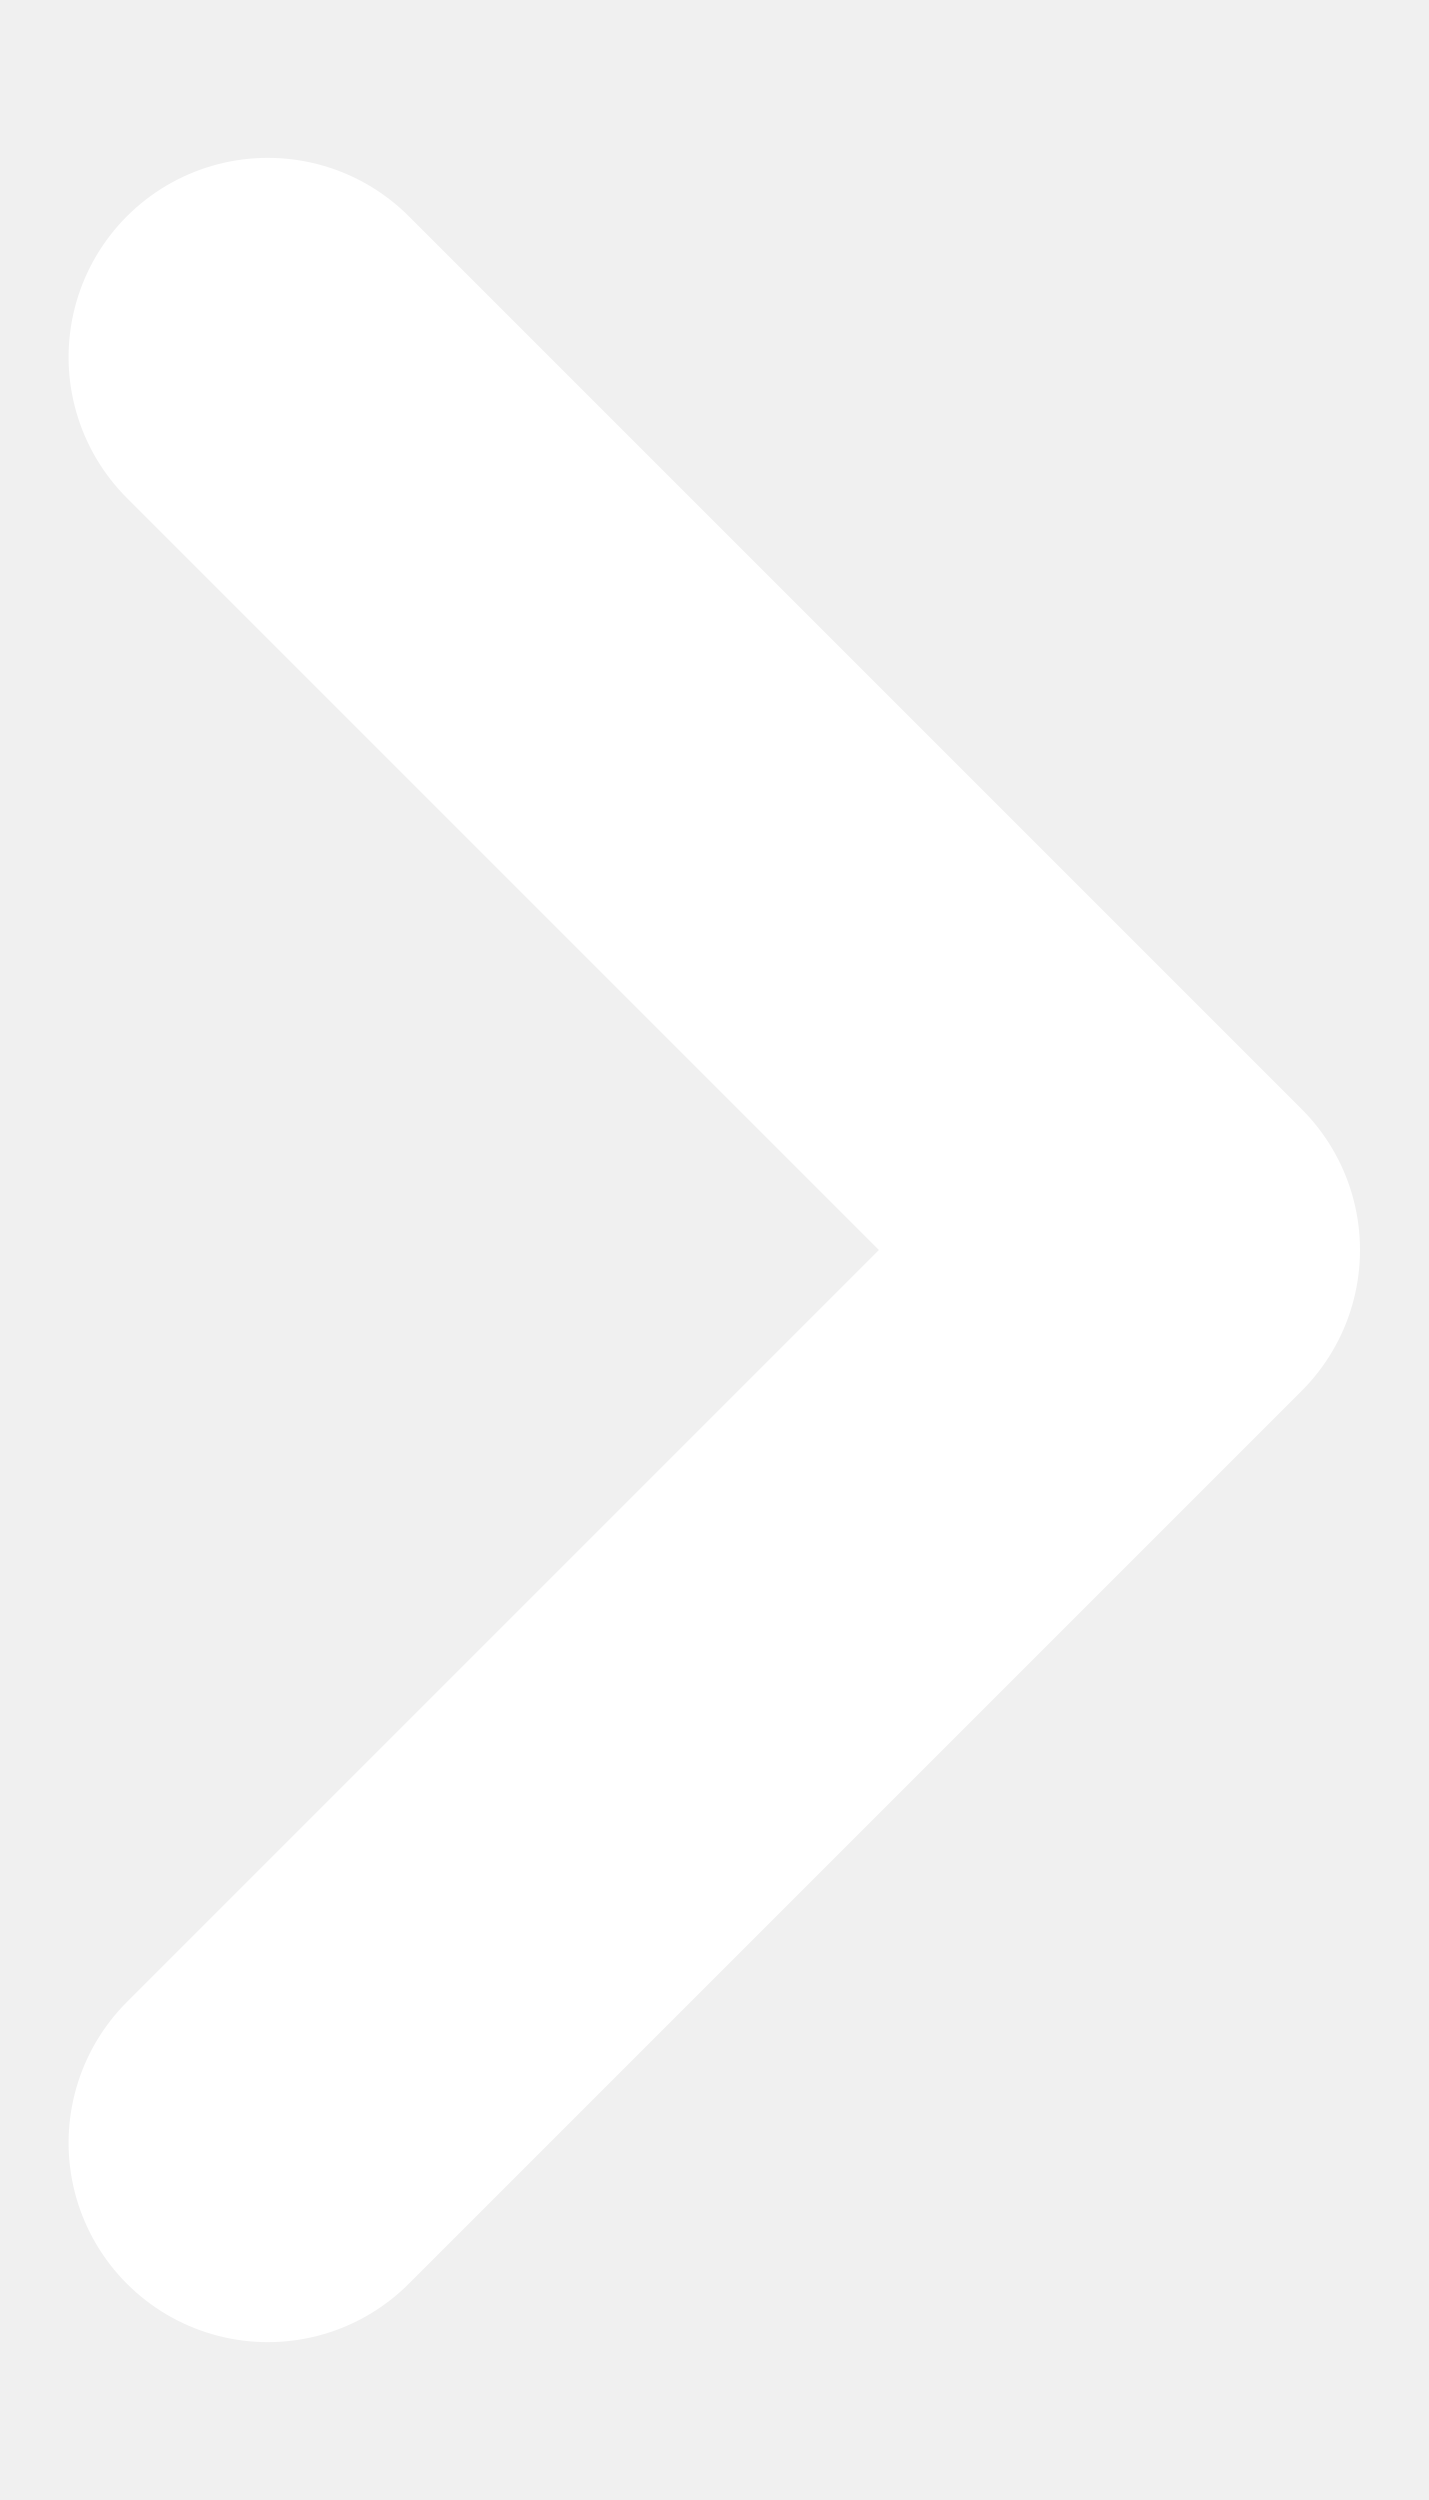
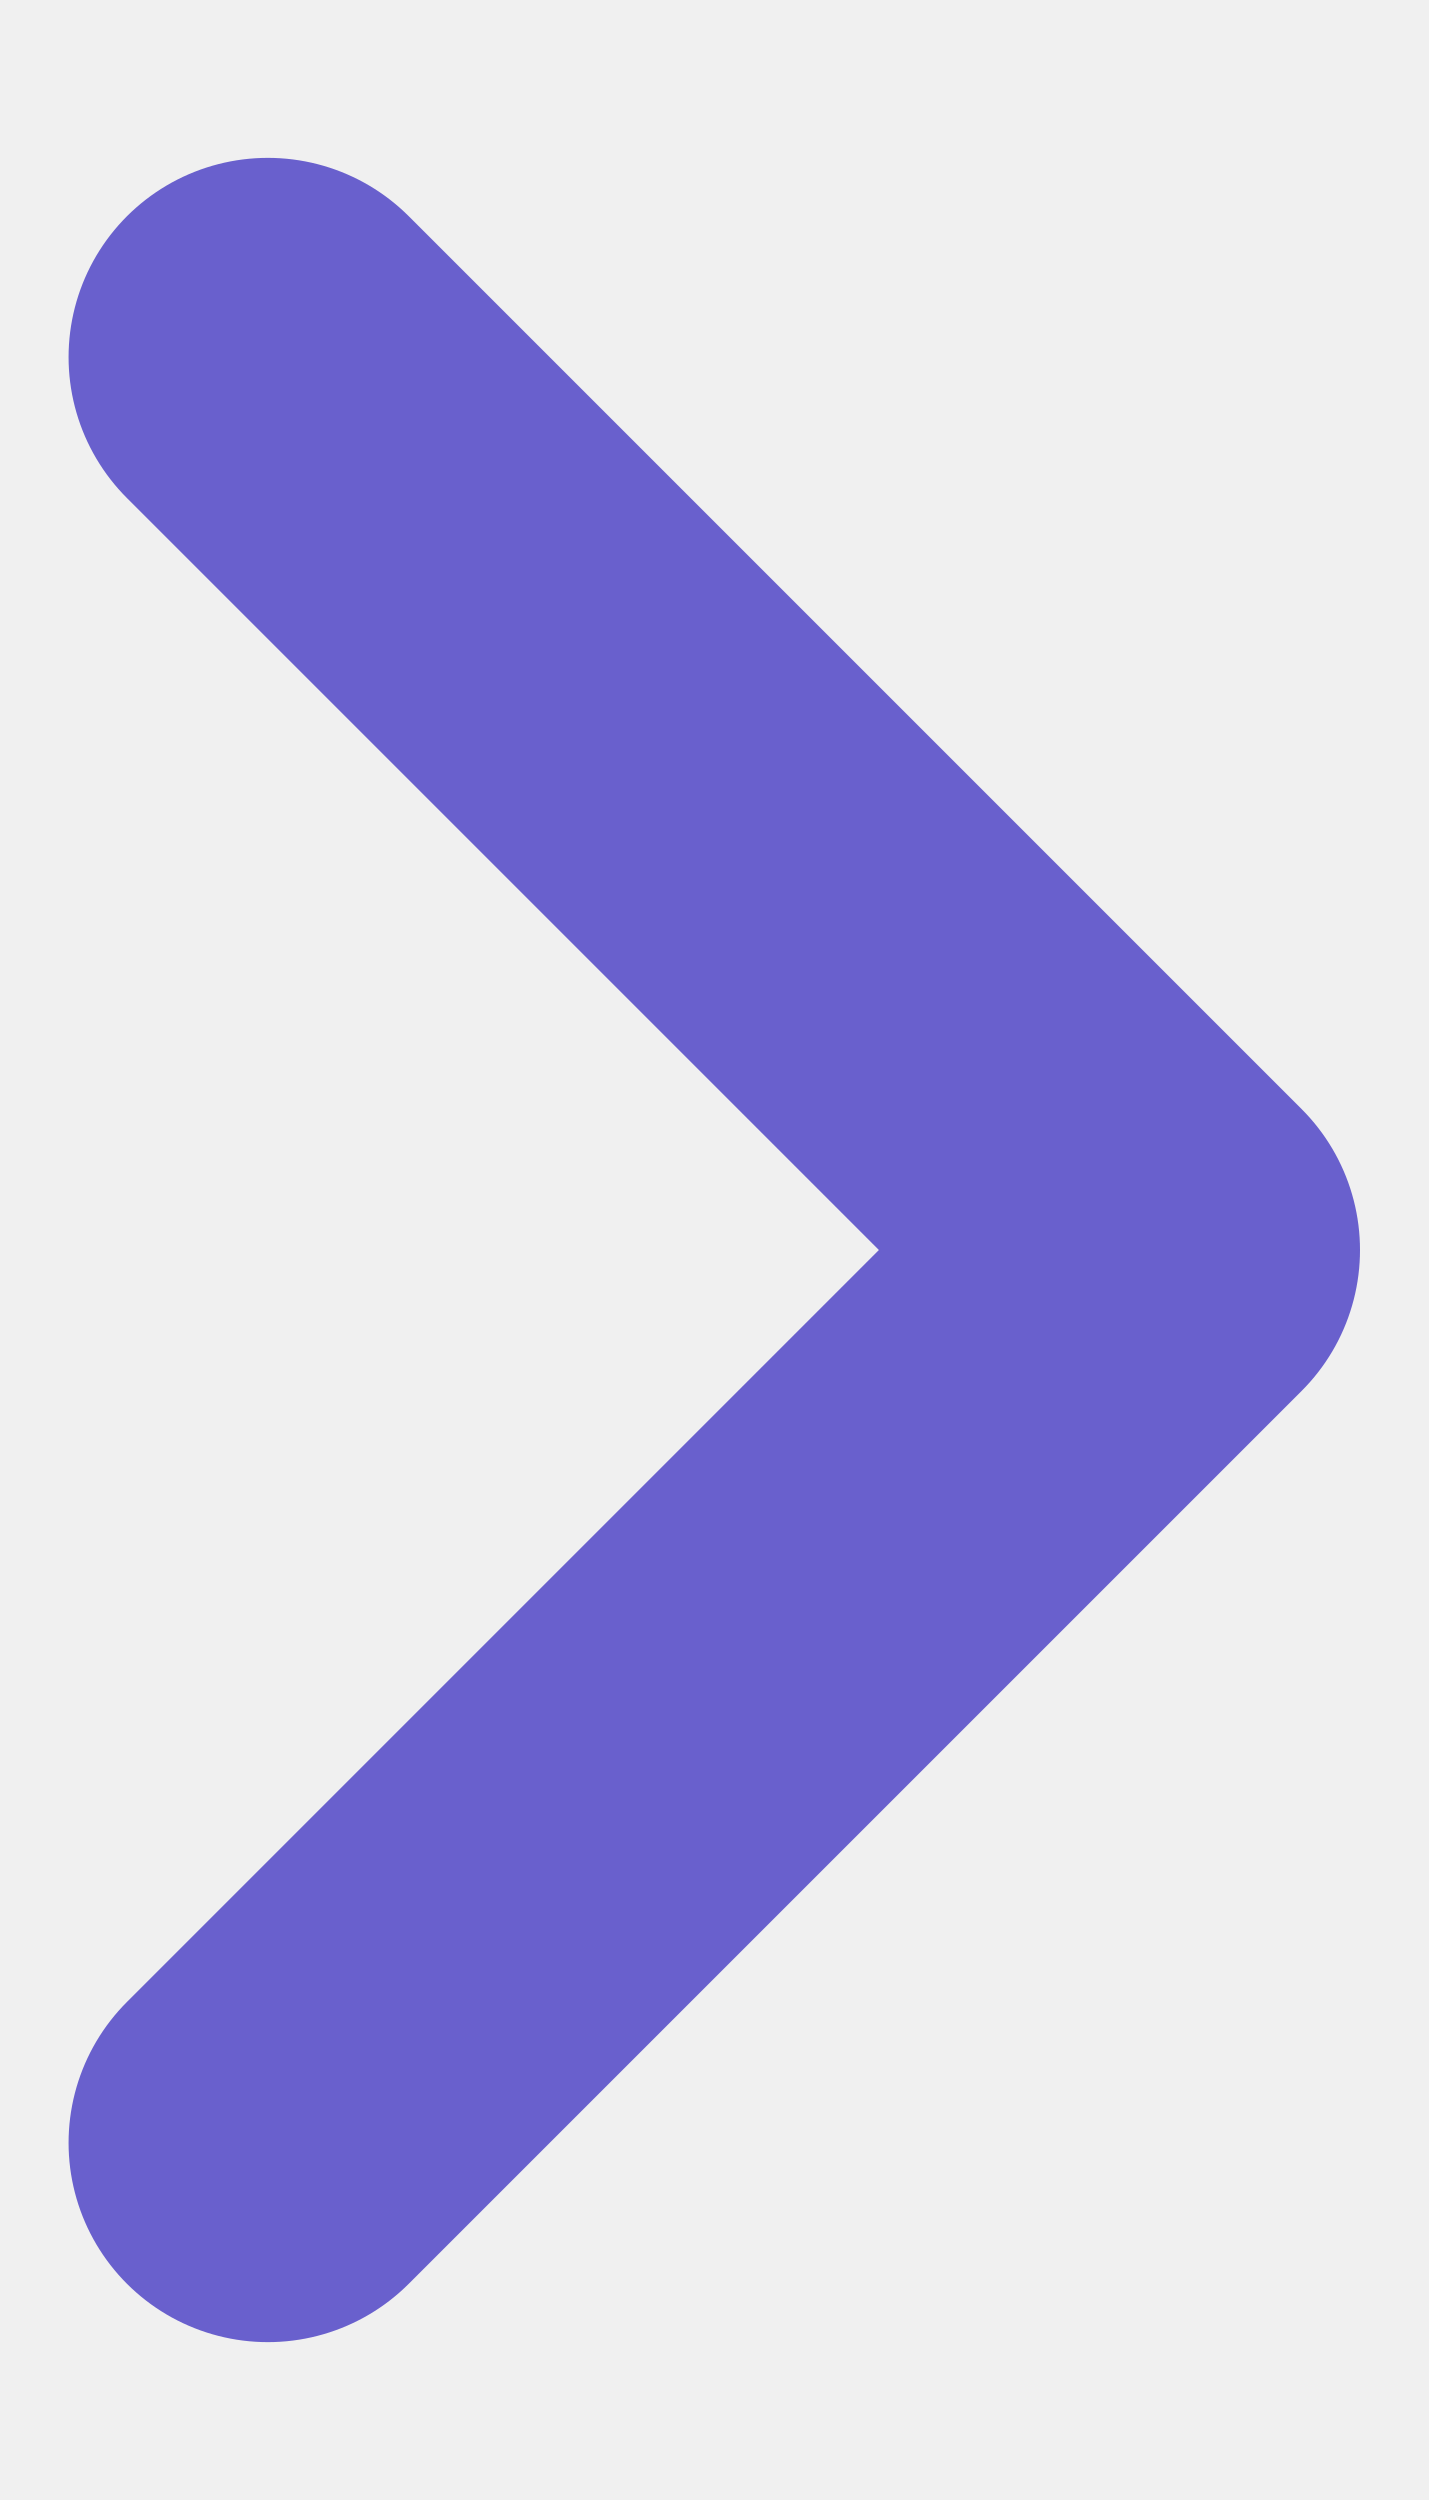
<svg xmlns="http://www.w3.org/2000/svg" width="8" height="14" viewBox="0 0 8 14" fill="none">
-   <path d="M1.5 12L6.5 7L1.5 2" stroke="#fff" stroke-width="2.232" stroke-linecap="round" stroke-linejoin="round" />
+   <path d="M1.5 12L6.5 7L1.5 2" stroke="rgb(105, 96, 205)" stroke-width="2.232" stroke-linecap="round" stroke-linejoin="round" />
</svg>
